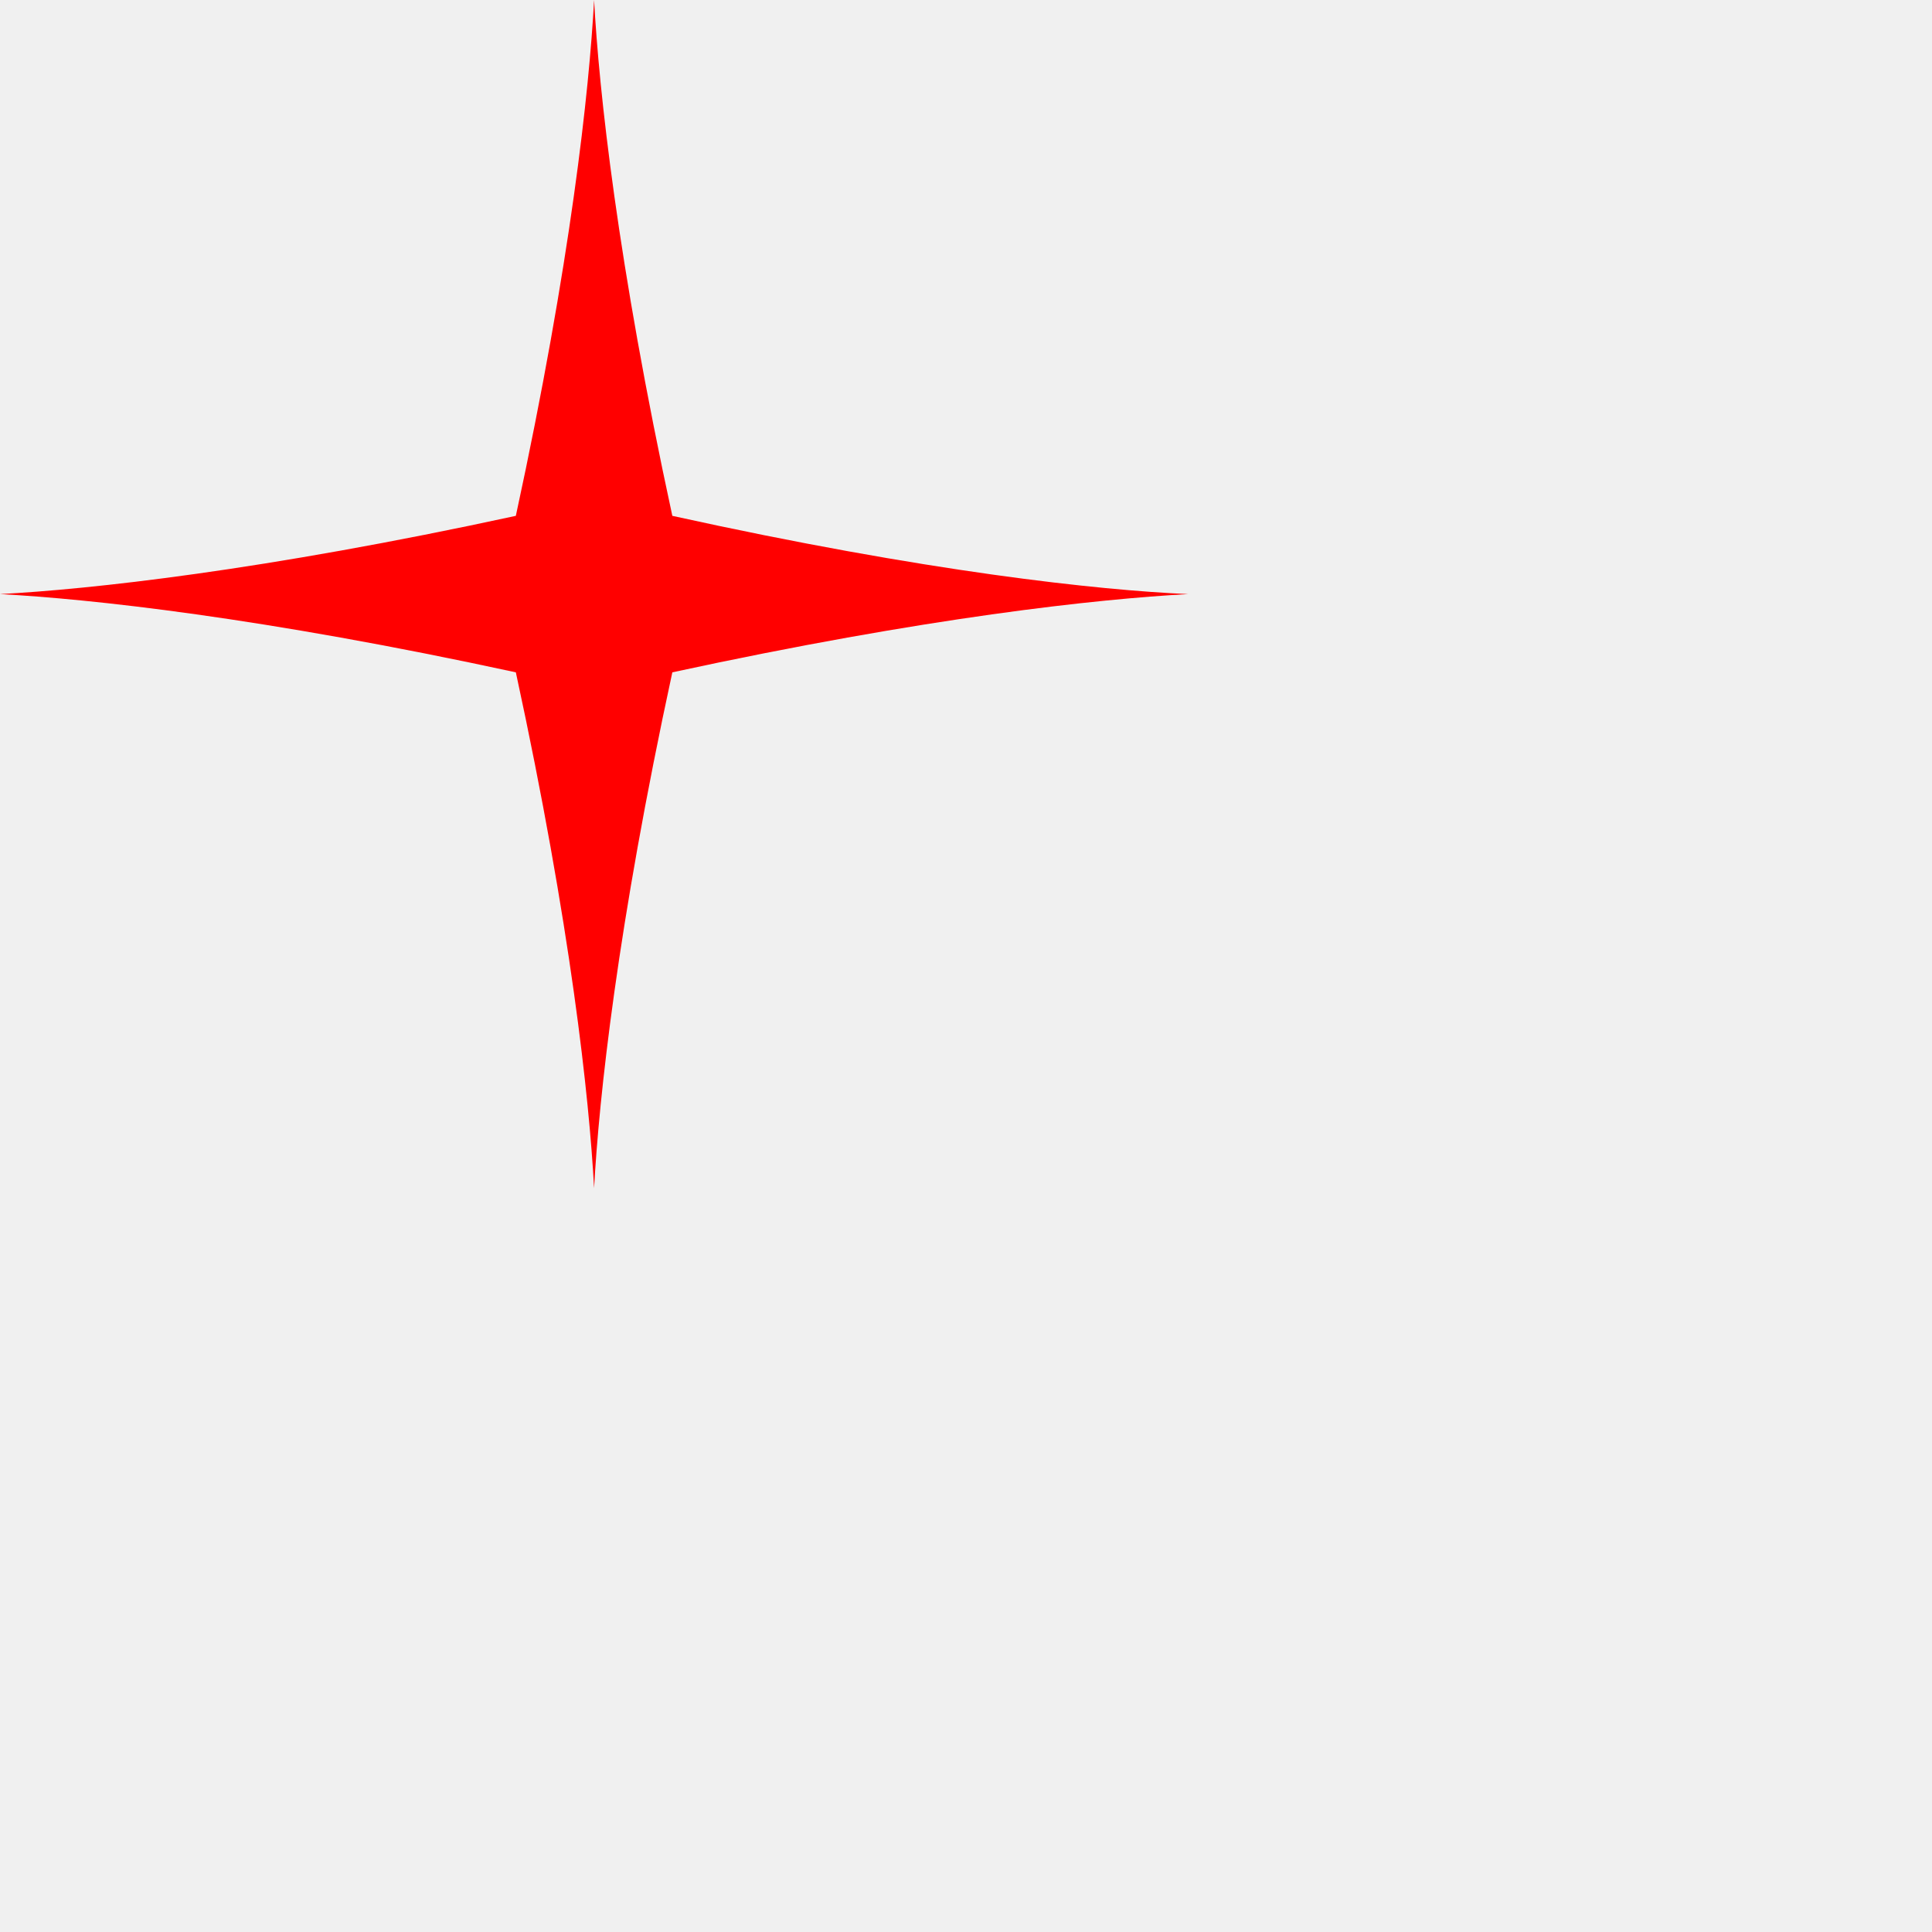
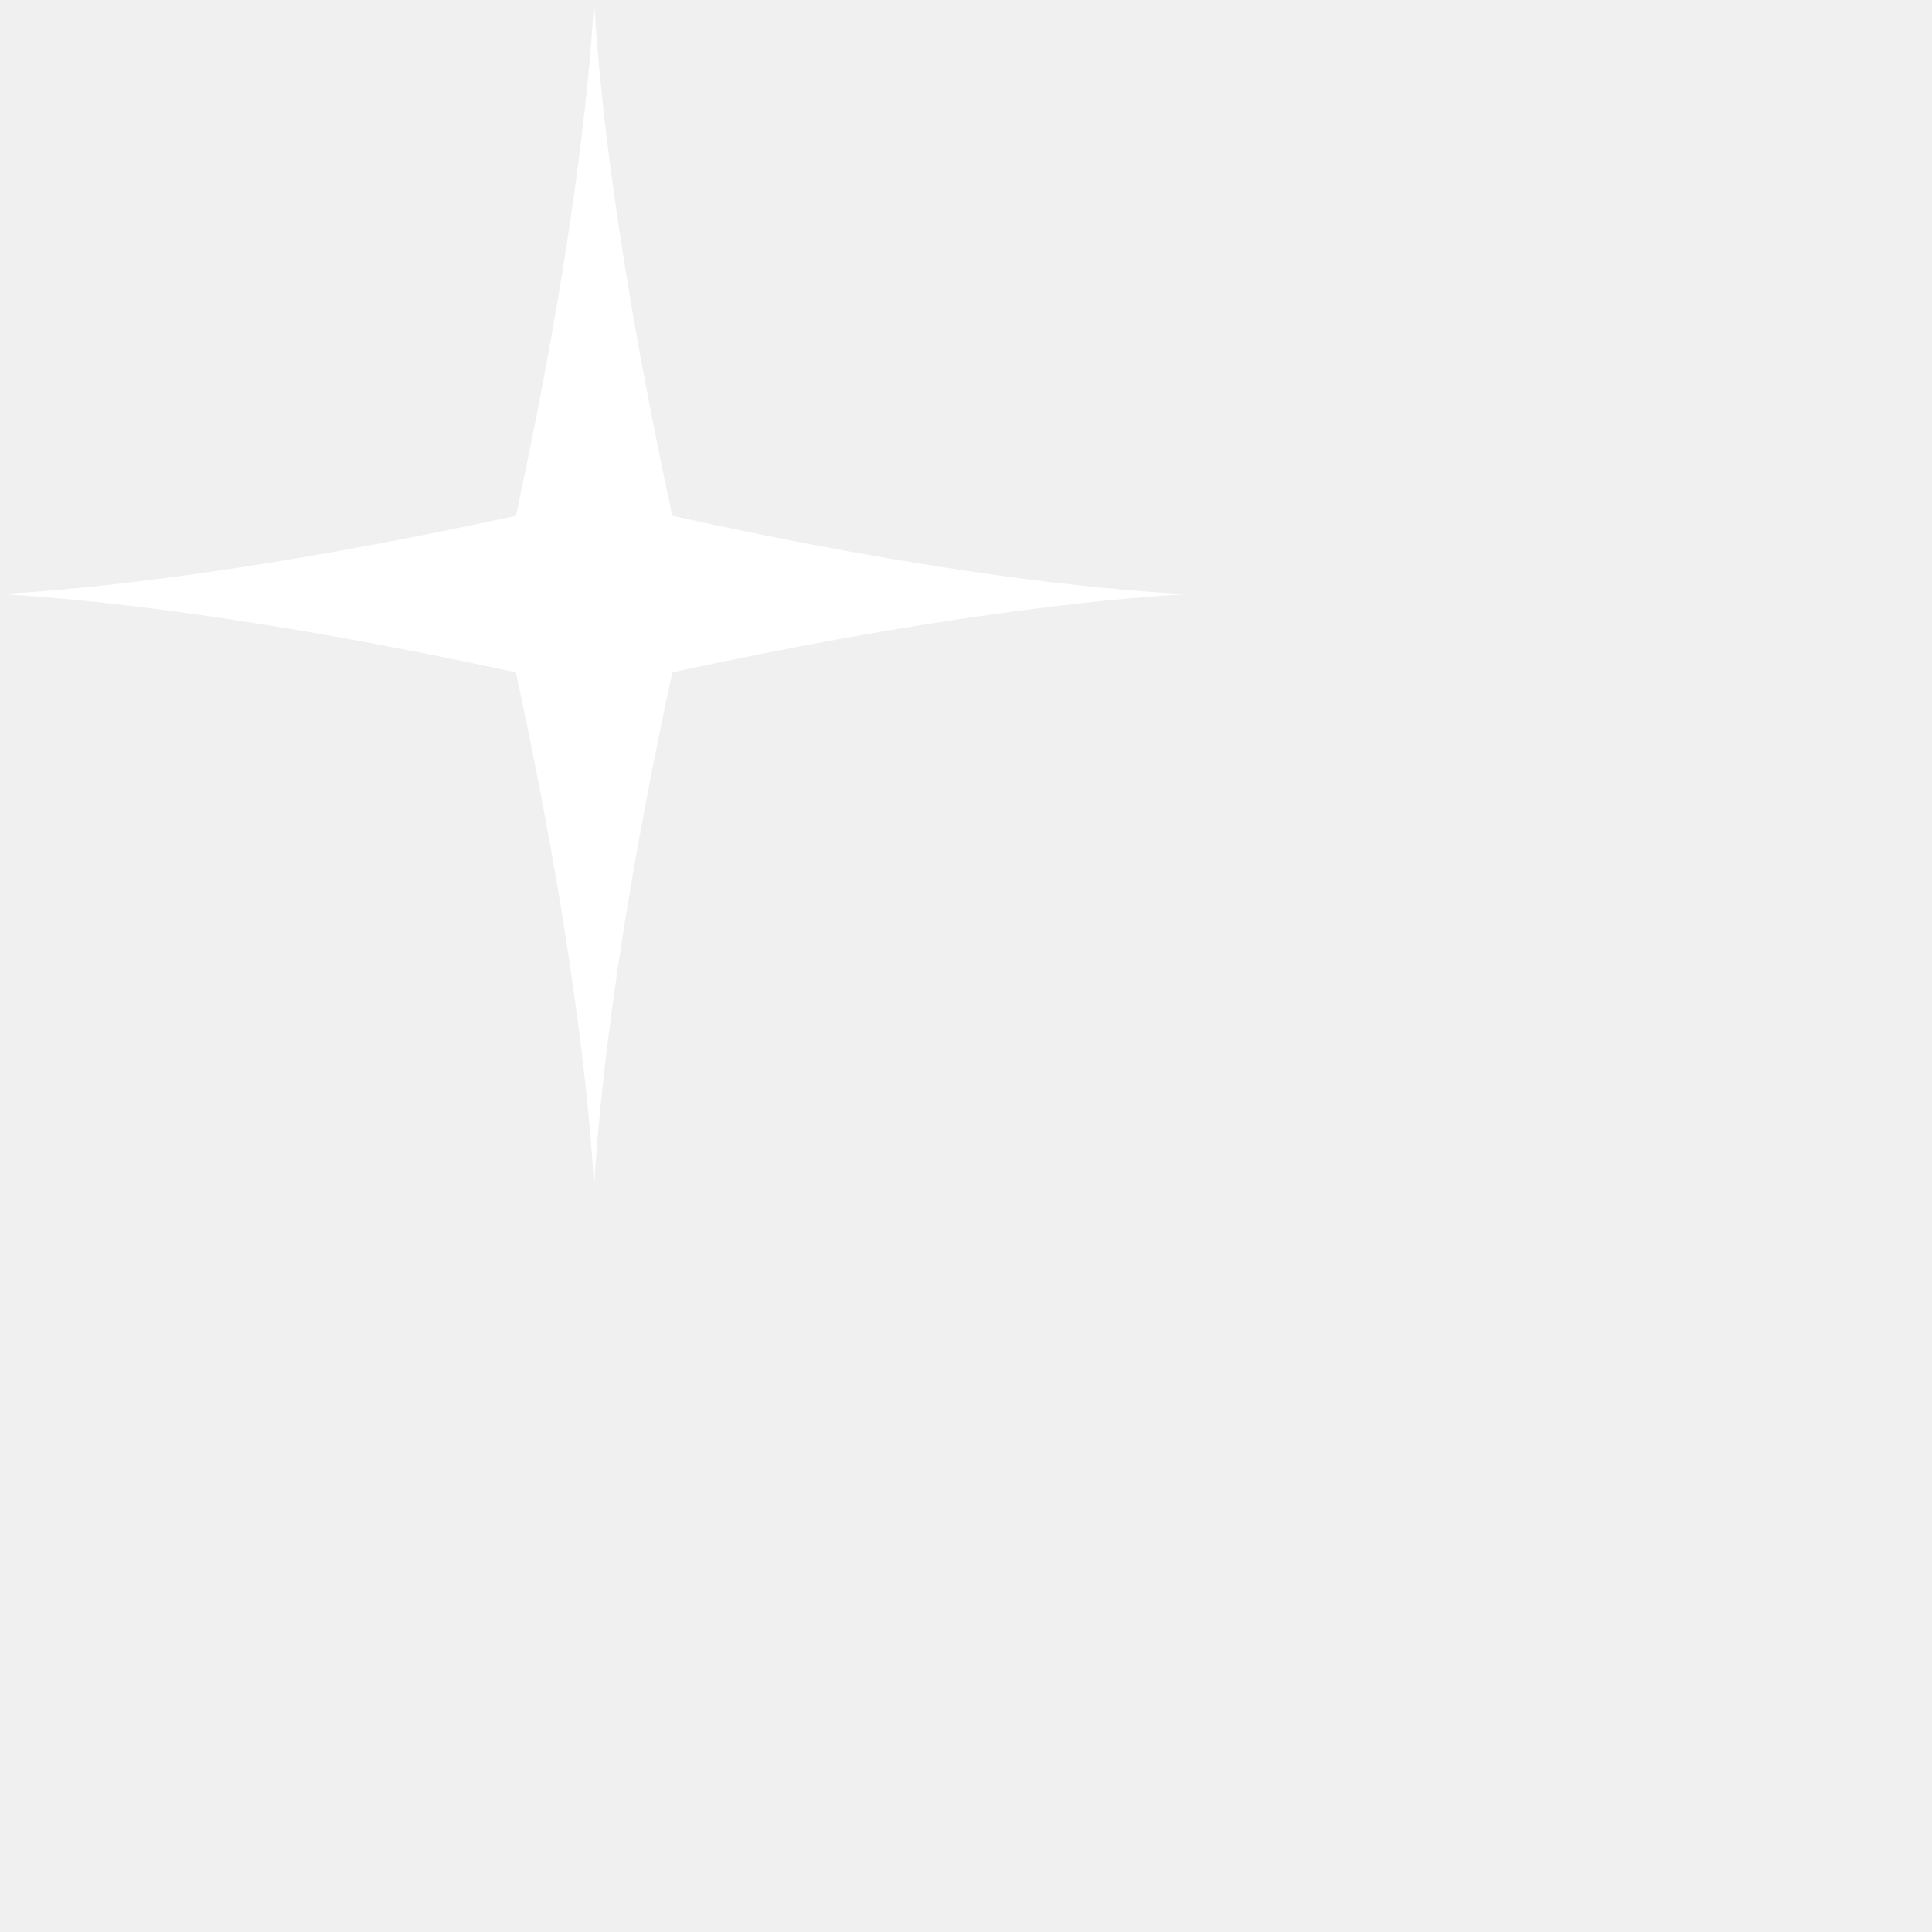
<svg xmlns="http://www.w3.org/2000/svg" id="master-artboard" viewBox="0 0 200 200" version="1.1" x="0px" y="0px" width="200" height="200">
  <defs id="defs1" />
-   <path class="st2" d="M 69.6,53.4 C 63.9,27.1 62,9.3 61.5,0 61,9.3 59.1,27.1 53.4,53.4 27.1,59.1 9.3,61 0,61.5 9.3,62 27.1,63.9 53.4,69.6 59.1,95.9 61,113.7 61.5,123 62,113.7 63.9,95.9 69.6,69.6 95.9,63.9 113.7,62 123,61.5 113.8,61.1 95.9,59.2 69.6,53.4 Z M 17.3,61.6 61.6,17.3 Z" fill="#ff0000" fill-rule="nonzero" stroke="none" id="path1" />
+   <path class="st2" d="M 69.6,53.4 C 63.9,27.1 62,9.3 61.5,0 61,9.3 59.1,27.1 53.4,53.4 27.1,59.1 9.3,61 0,61.5 9.3,62 27.1,63.9 53.4,69.6 59.1,95.9 61,113.7 61.5,123 62,113.7 63.9,95.9 69.6,69.6 95.9,63.9 113.7,62 123,61.5 113.8,61.1 95.9,59.2 69.6,53.4 Z M 17.3,61.6 61.6,17.3 Z" fill="#ffffff" fill-rule="nonzero" stroke="none" id="path1" />
</svg>
